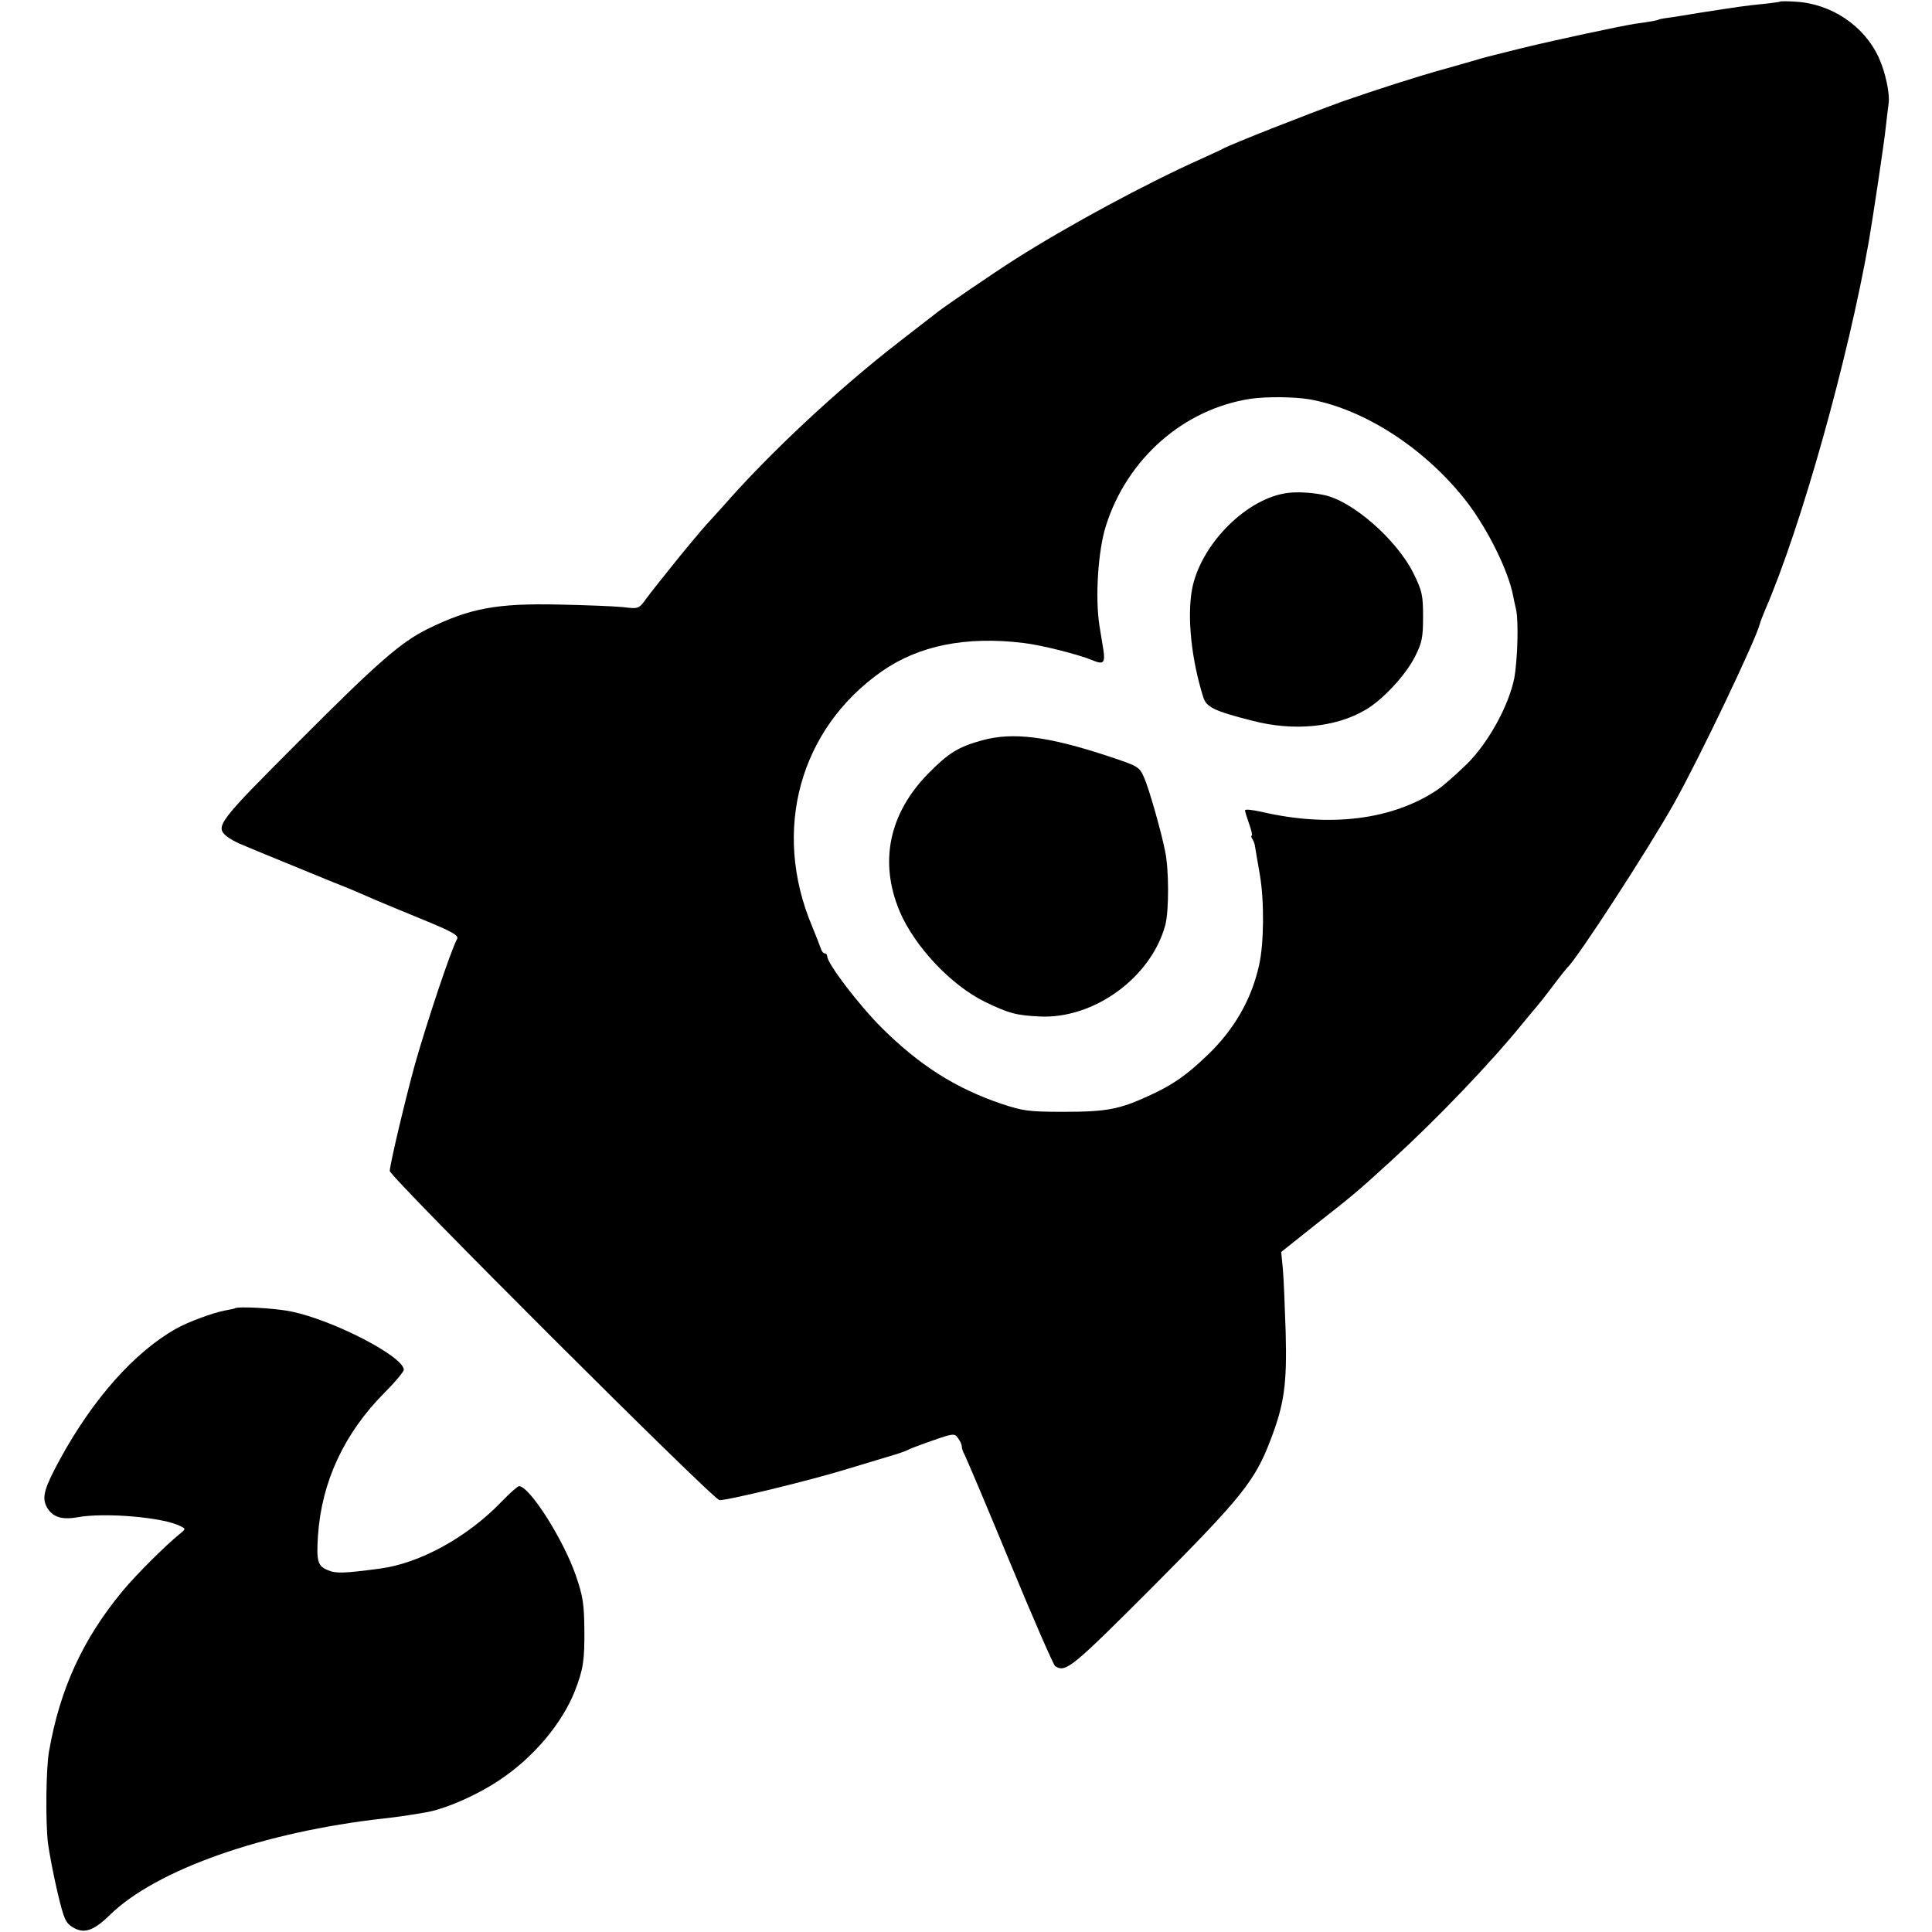
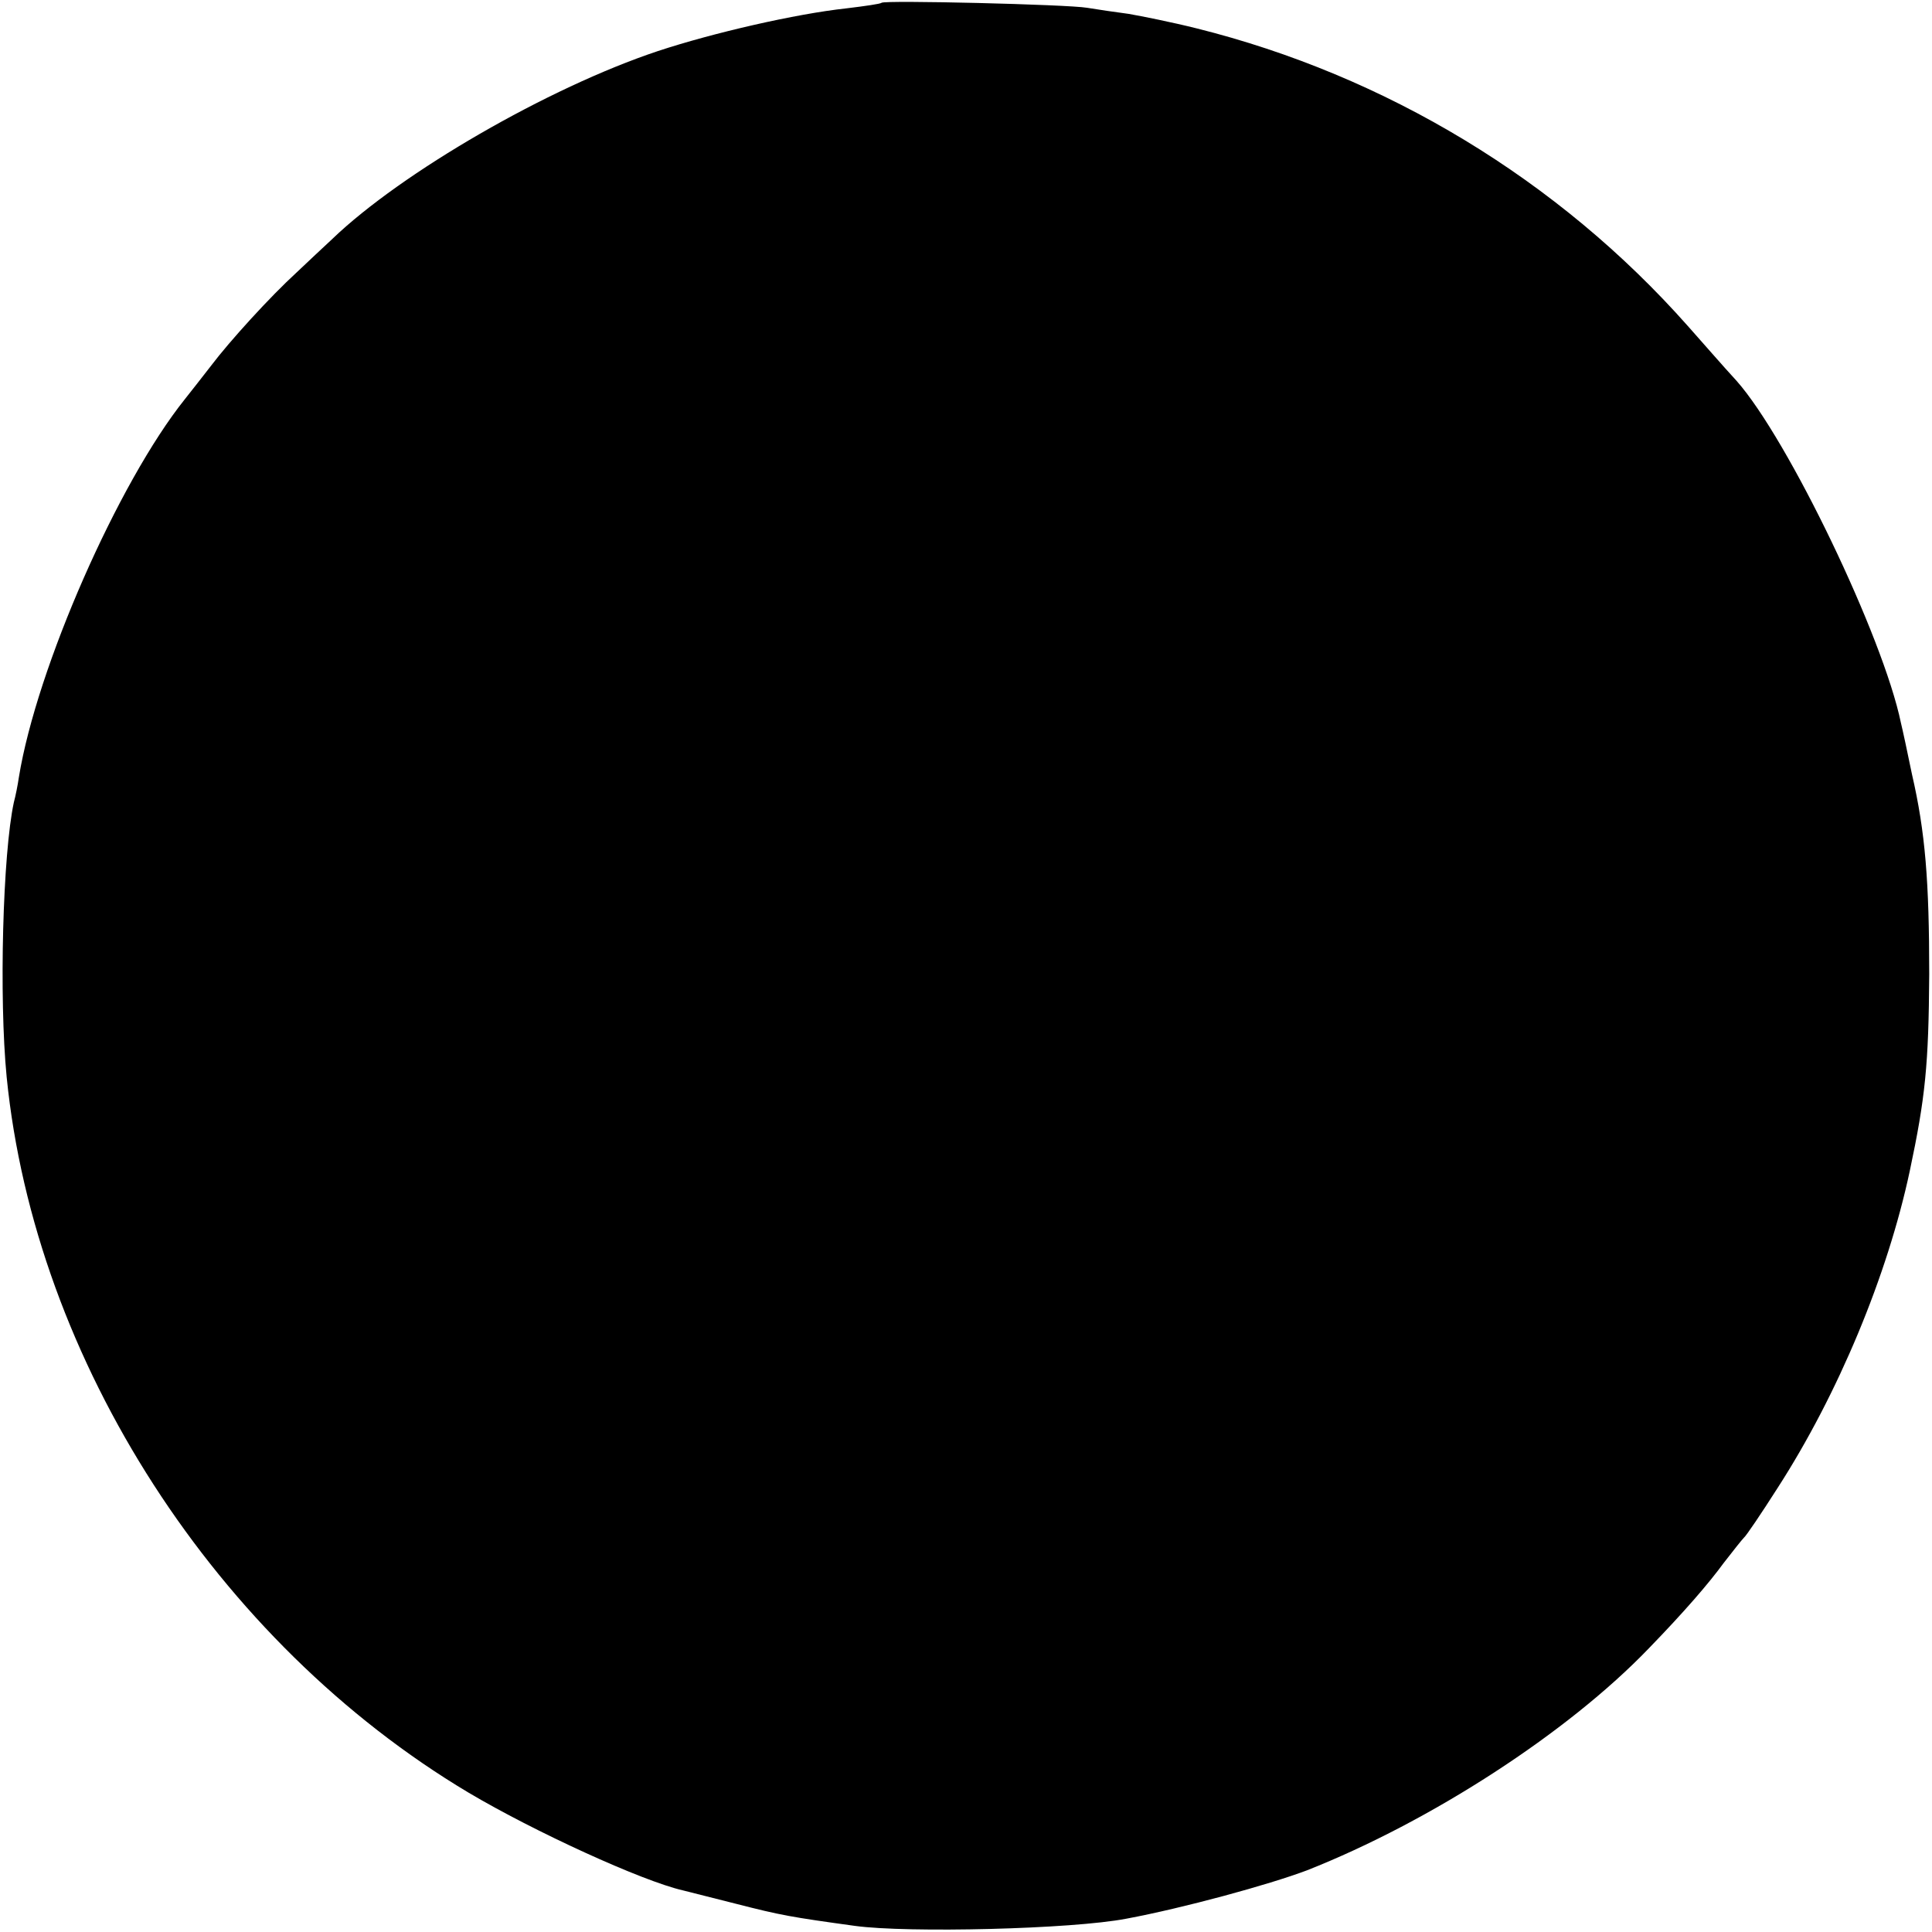
- <svg xmlns="http://www.w3.org/2000/svg" version="1.0" width="689pt" height="689pt" viewBox="0 0 689 689" preserveAspectRatio="xMidYMid meet">
-   <g transform="translate(0,689) scale(0.1,-0.1)" fill="#000000" stroke="none">
-     <path d="M6348 6884 c-2 -1 -29 -5 -59 -8 -63 -6 -95 -11 -224 -31 -49 -8 -103 -17 -120 -19 -16 -2 -30 -5 -30 -6 0 -2 -27 -7 -85 -15 -51 -8 -272 -55 -400 -86 -47 -12 -92 -23 -100 -25 -8 -2 -40 -10 -70 -19 -30 -9 -77 -22 -105 -30 -102 -28 -253 -77 -365 -116 -117 -42 -397 -152 -428 -169 -9 -5 -44 -21 -77 -36 -197 -88 -477 -239 -667 -360 -71 -45 -248 -166 -272 -185 -6 -5 -68 -53 -138 -107 -216 -167 -463 -397 -629 -587 -24 -27 -51 -56 -59 -65 -15 -16 -90 -106 -120 -144 -8 -10 -26 -33 -40 -50 -14 -17 -38 -48 -54 -69 -28 -39 -28 -39 -85 -32 -31 3 -132 7 -226 9 -224 5 -319 -13 -470 -87 -95 -47 -179 -120 -456 -398 -289 -289 -303 -306 -261 -341 9 -8 31 -20 47 -27 39 -17 228 -94 335 -138 47 -18 103 -42 125 -52 22 -10 104 -44 182 -76 118 -48 140 -61 133 -74 -23 -42 -108 -298 -150 -446 -34 -123 -90 -359 -90 -381 0 -21 1155 -1174 1176 -1174 33 0 326 71 458 112 72 22 147 44 166 50 19 6 40 13 45 16 6 4 46 19 89 34 74 26 80 27 92 10 7 -9 14 -23 14 -30 0 -7 4 -20 10 -30 5 -9 78 -181 161 -382 83 -201 156 -368 162 -372 38 -24 59 -6 349 284 314 316 363 376 418 520 50 130 60 200 55 388 -3 91 -7 192 -10 225 l-6 60 123 98 c133 104 153 121 270 228 159 145 353 347 468 489 25 30 47 57 50 60 3 3 28 34 55 70 27 36 52 67 55 70 32 27 291 426 380 585 91 162 293 586 306 640 1 6 10 28 19 50 129 298 296 895 370 1316 14 81 55 354 60 404 4 33 8 71 10 84 6 34 -11 114 -35 166 -52 113 -169 192 -297 199 -29 2 -54 2 -55 0z m-1678 -1418 c200 -36 419 -180 565 -371 73 -97 144 -241 161 -329 2 -11 7 -34 11 -51 9 -42 5 -180 -7 -245 -20 -97 -91 -227 -167 -303 -38 -37 -85 -79 -106 -93 -160 -108 -385 -136 -629 -79 -32 7 -58 10 -58 5 0 -4 7 -26 15 -49 8 -22 12 -41 9 -41 -3 0 -2 -6 2 -12 5 -7 9 -19 10 -28 1 -8 9 -53 17 -100 16 -93 15 -245 -3 -323 -27 -122 -89 -229 -184 -320 -74 -71 -122 -105 -207 -144 -106 -49 -152 -58 -304 -58 -128 0 -147 3 -225 29 -164 56 -291 137 -426 271 -82 82 -194 229 -194 255 0 5 -4 10 -9 10 -5 0 -11 8 -14 18 -3 9 -17 45 -31 79 -144 342 -44 704 249 909 132 92 300 126 505 101 62 -7 197 -41 247 -62 38 -16 45 -9 38 37 -3 18 -9 57 -14 86 -16 101 -5 269 23 357 76 240 278 417 517 453 58 8 153 7 209 -2z" />
-     <path d="M4579 5130 c-145 -27 -299 -188 -328 -342 -18 -100 -2 -250 40 -384 11 -36 40 -50 174 -84 148 -39 298 -24 404 38 62 36 143 123 177 190 25 49 29 68 29 142 0 77 -3 92 -34 155 -60 121 -219 260 -321 280 -49 10 -106 12 -141 5z" />
-     <path d="M3503 4250 c-87 -24 -121 -46 -193 -119 -140 -143 -175 -315 -102 -490 53 -126 184 -265 305 -324 85 -41 111 -48 194 -52 195 -10 399 140 449 327 13 51 13 197 -1 263 -15 74 -57 221 -74 260 -18 41 -20 42 -128 78 -215 71 -340 87 -450 57z" />
-     <path d="M837 2224 c-1 -1 -15 -4 -32 -7 -44 -8 -134 -41 -178 -66 -147 -83 -295 -249 -413 -465 -56 -103 -65 -135 -48 -169 20 -37 53 -48 110 -38 96 18 309 0 368 -32 19 -9 19 -10 -5 -29 -49 -40 -151 -141 -201 -201 -142 -171 -224 -349 -263 -572 -11 -60 -13 -251 -4 -328 5 -37 20 -116 34 -175 23 -97 29 -110 56 -126 39 -23 73 -12 131 45 165 161 547 296 978 344 52 6 74 9 145 21 70 11 187 62 268 117 119 79 221 200 267 316 30 78 35 108 34 221 -1 90 -5 118 -31 193 -45 129 -165 317 -202 317 -5 0 -33 -25 -62 -55 -121 -126 -290 -220 -434 -239 -127 -17 -157 -18 -185 -6 -37 15 -42 31 -36 124 13 191 93 364 237 509 38 38 69 75 69 82 0 47 -251 177 -402 208 -58 12 -192 19 -201 11z" />
+ <svg xmlns="http://www.w3.org/2000/svg" version="1.0" width="348pt" height="348pt" viewBox="0 0 348 348" preserveAspectRatio="xMidYMid meet">
+   <g transform="translate(0,348) scale(0.1,-0.1)" fill="#000000" stroke="none">
+     <path d="M1588 3475 c-2 -2 -30 -6 -63 -10 -92 -10 -240 -44 -340 -77 -198 -66 -462 -219 -586 -338 -15 -14 -44 -41 -65 -61 -47 -43 -120 -123 -154 -168 -14 -18 -35 -45 -47 -60 -120 -150 -267 -484 -299 -681 -2 -14 -6 -34 -9 -45 -20 -92 -27 -352 -13 -495 51 -511 378 -1018 832 -1289 118 -70 312 -159 386 -176 8 -2 51 -13 95 -24 82 -21 99 -24 215 -40 95 -13 391 -6 489 13 102 19 256 61 325 87 223 88 470 248 616 400 64 66 108 117 135 154 17 22 33 42 36 45 4 3 31 43 61 90 109 169 198 383 238 571 28 132 34 191 35 354 0 167 -7 256 -31 360 -8 39 -17 81 -20 93 -32 155 -203 511 -296 616 -24 26 -63 71 -88 99 -233 263 -544 451 -885 536 -44 11 -99 22 -122 26 -23 3 -57 8 -75 11 -35 6 -365 14 -370 9z" />
  </g>
</svg>
